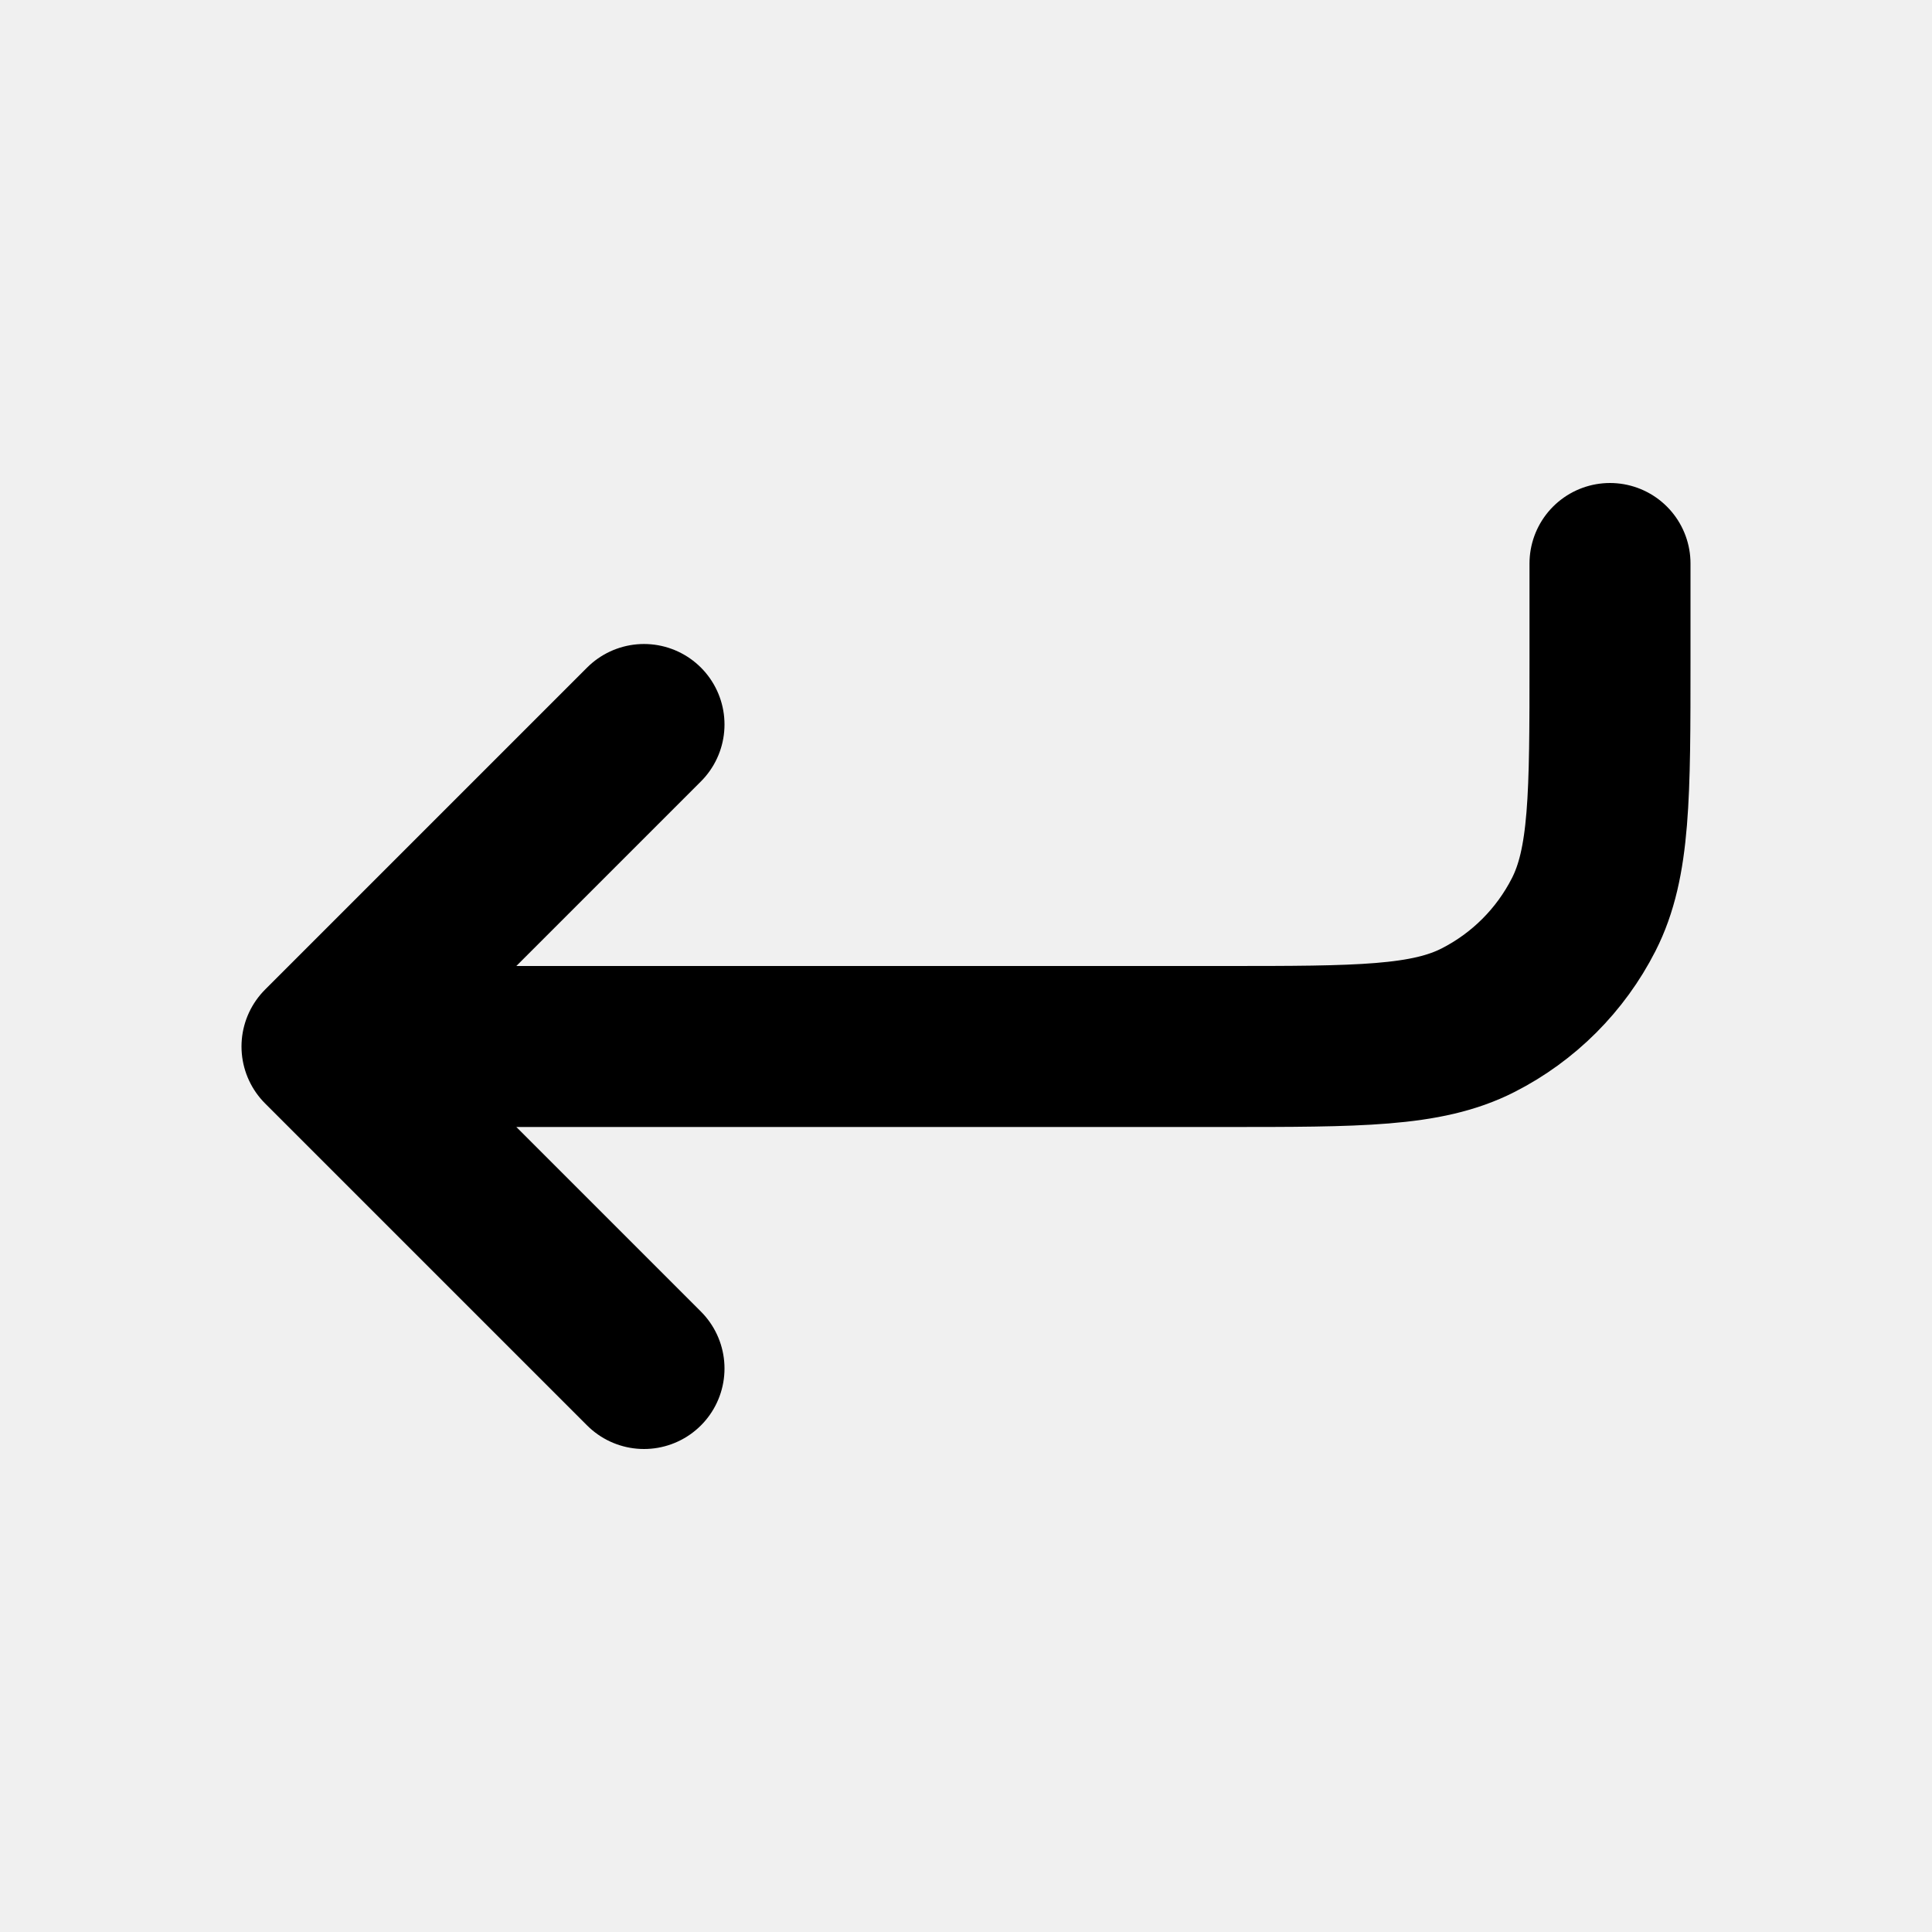
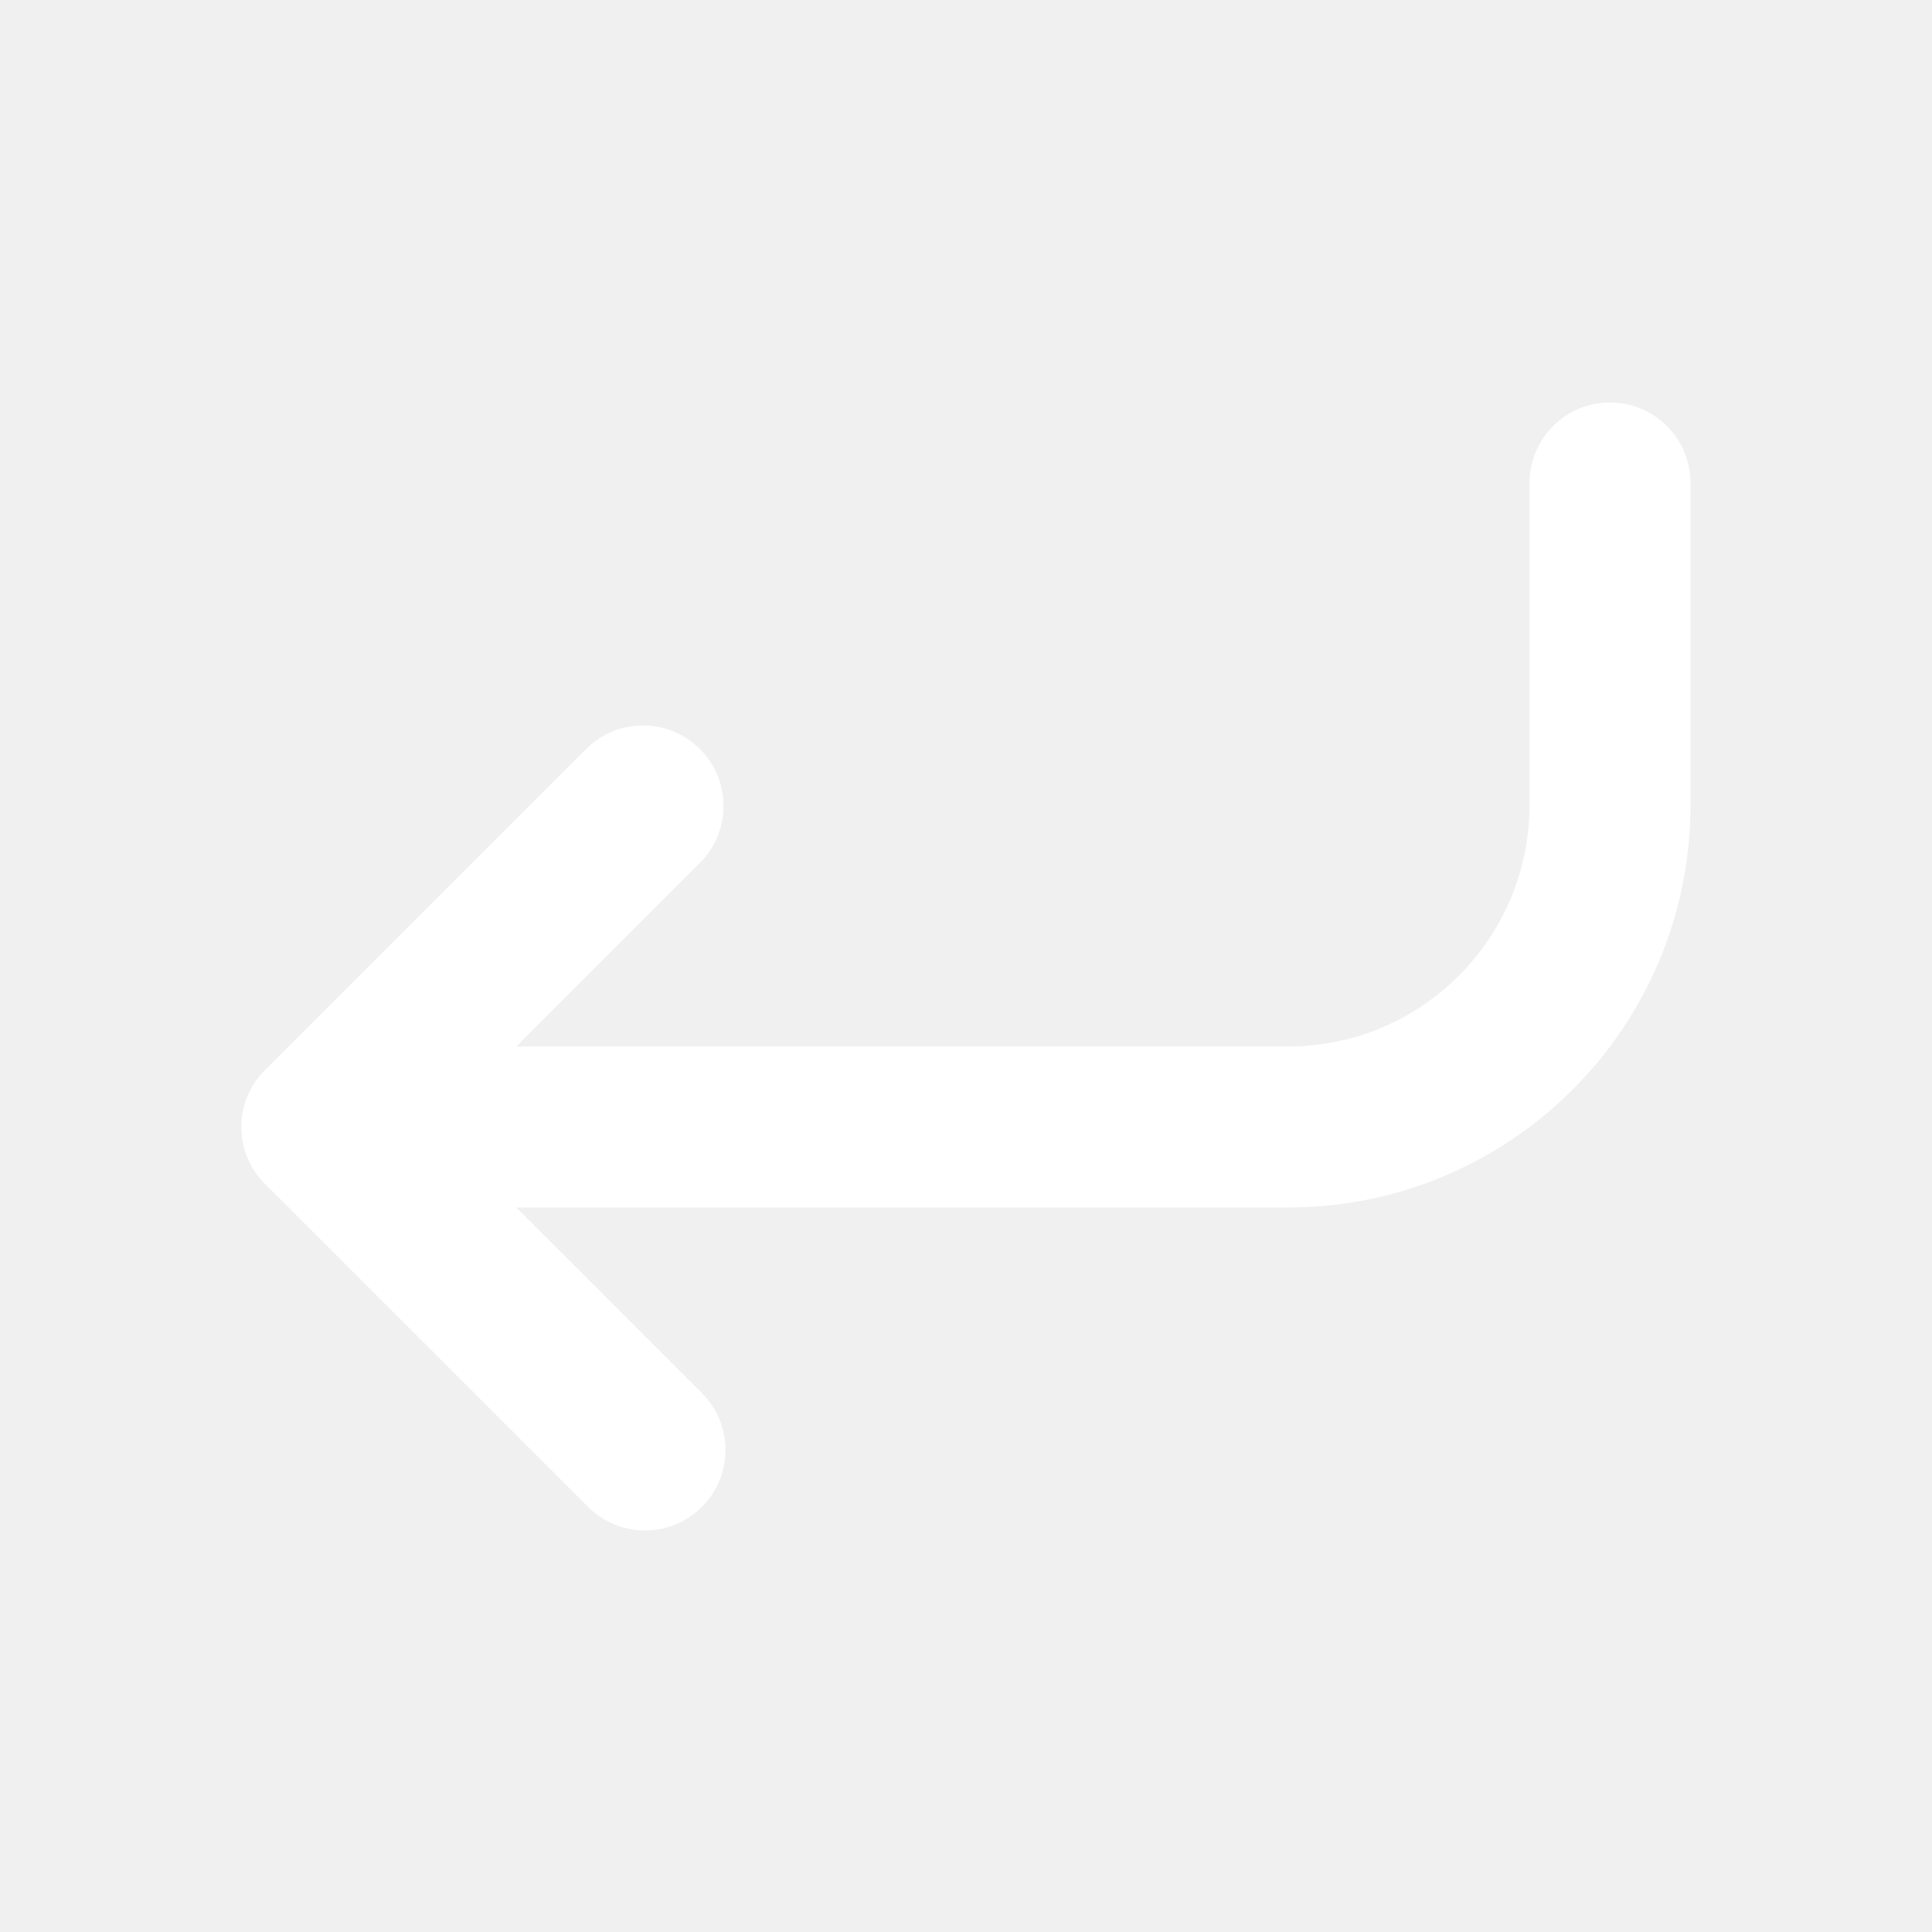
<svg xmlns="http://www.w3.org/2000/svg" width="800px" height="800px" viewBox="0 0 24 24" fill="none">
-   <path d="M20 7V8.2C20 9.88 20 10.72 19.673 11.362C19.385 11.927 18.927 12.385 18.362 12.673C17.72 13 16.88 13 15.2 13H4M4 13L8 9M4 13L8 17" stroke="#000000" stroke-width="2" stroke-linecap="round" stroke-linejoin="round" />
+   <path fill-rule="evenodd" clip-rule="evenodd" d="M3 14a1 1 0 0 1 1-1h12a3 3 0 0 0 3-3V6a1 1 0 1 1 2 0v4a5 5 0 0 1-5 5H4a1 1 0 0 1-1-1z" fill="#fff" />
+   <path fill-rule="evenodd" clip-rule="evenodd" d="M3.293 14.707a1 1 0 0 1 0-1.414l4-4a1 1 0 0 1 1.414 1.414L5.414 14l3.293 3.293a1 1 0 1 1-1.414 1.414l-4-4z" fill="#fff" />
</svg>
